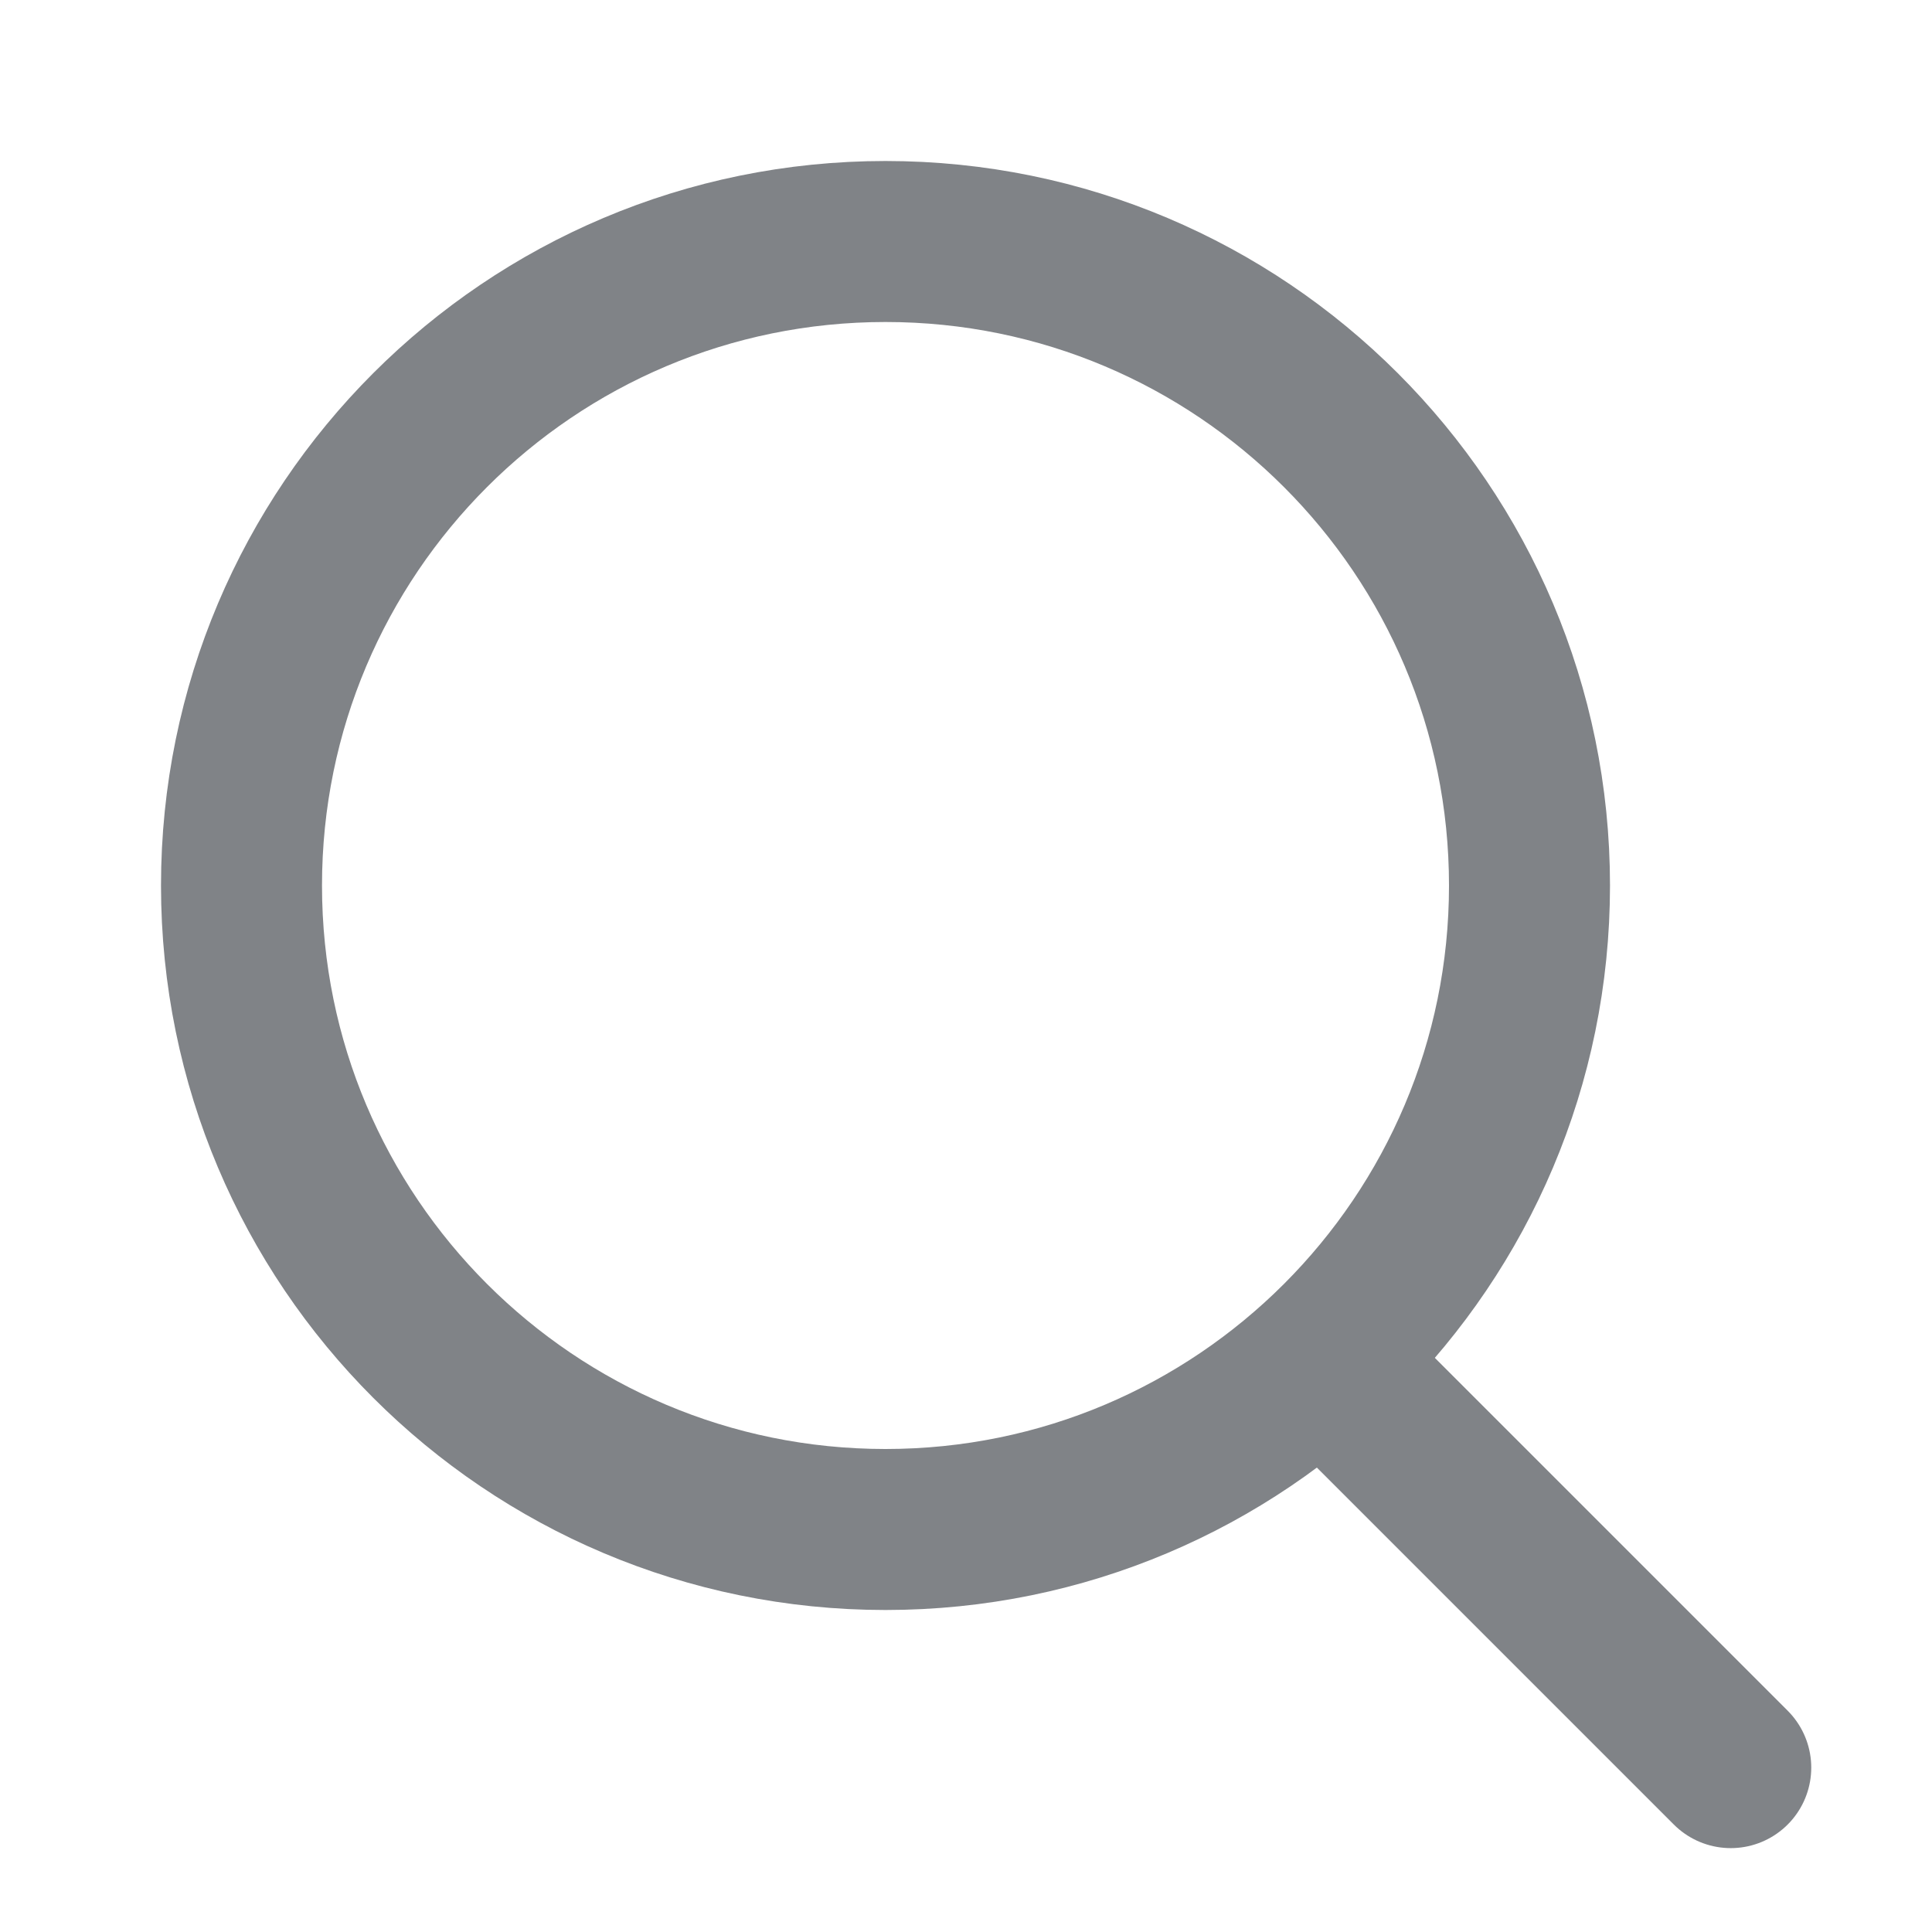
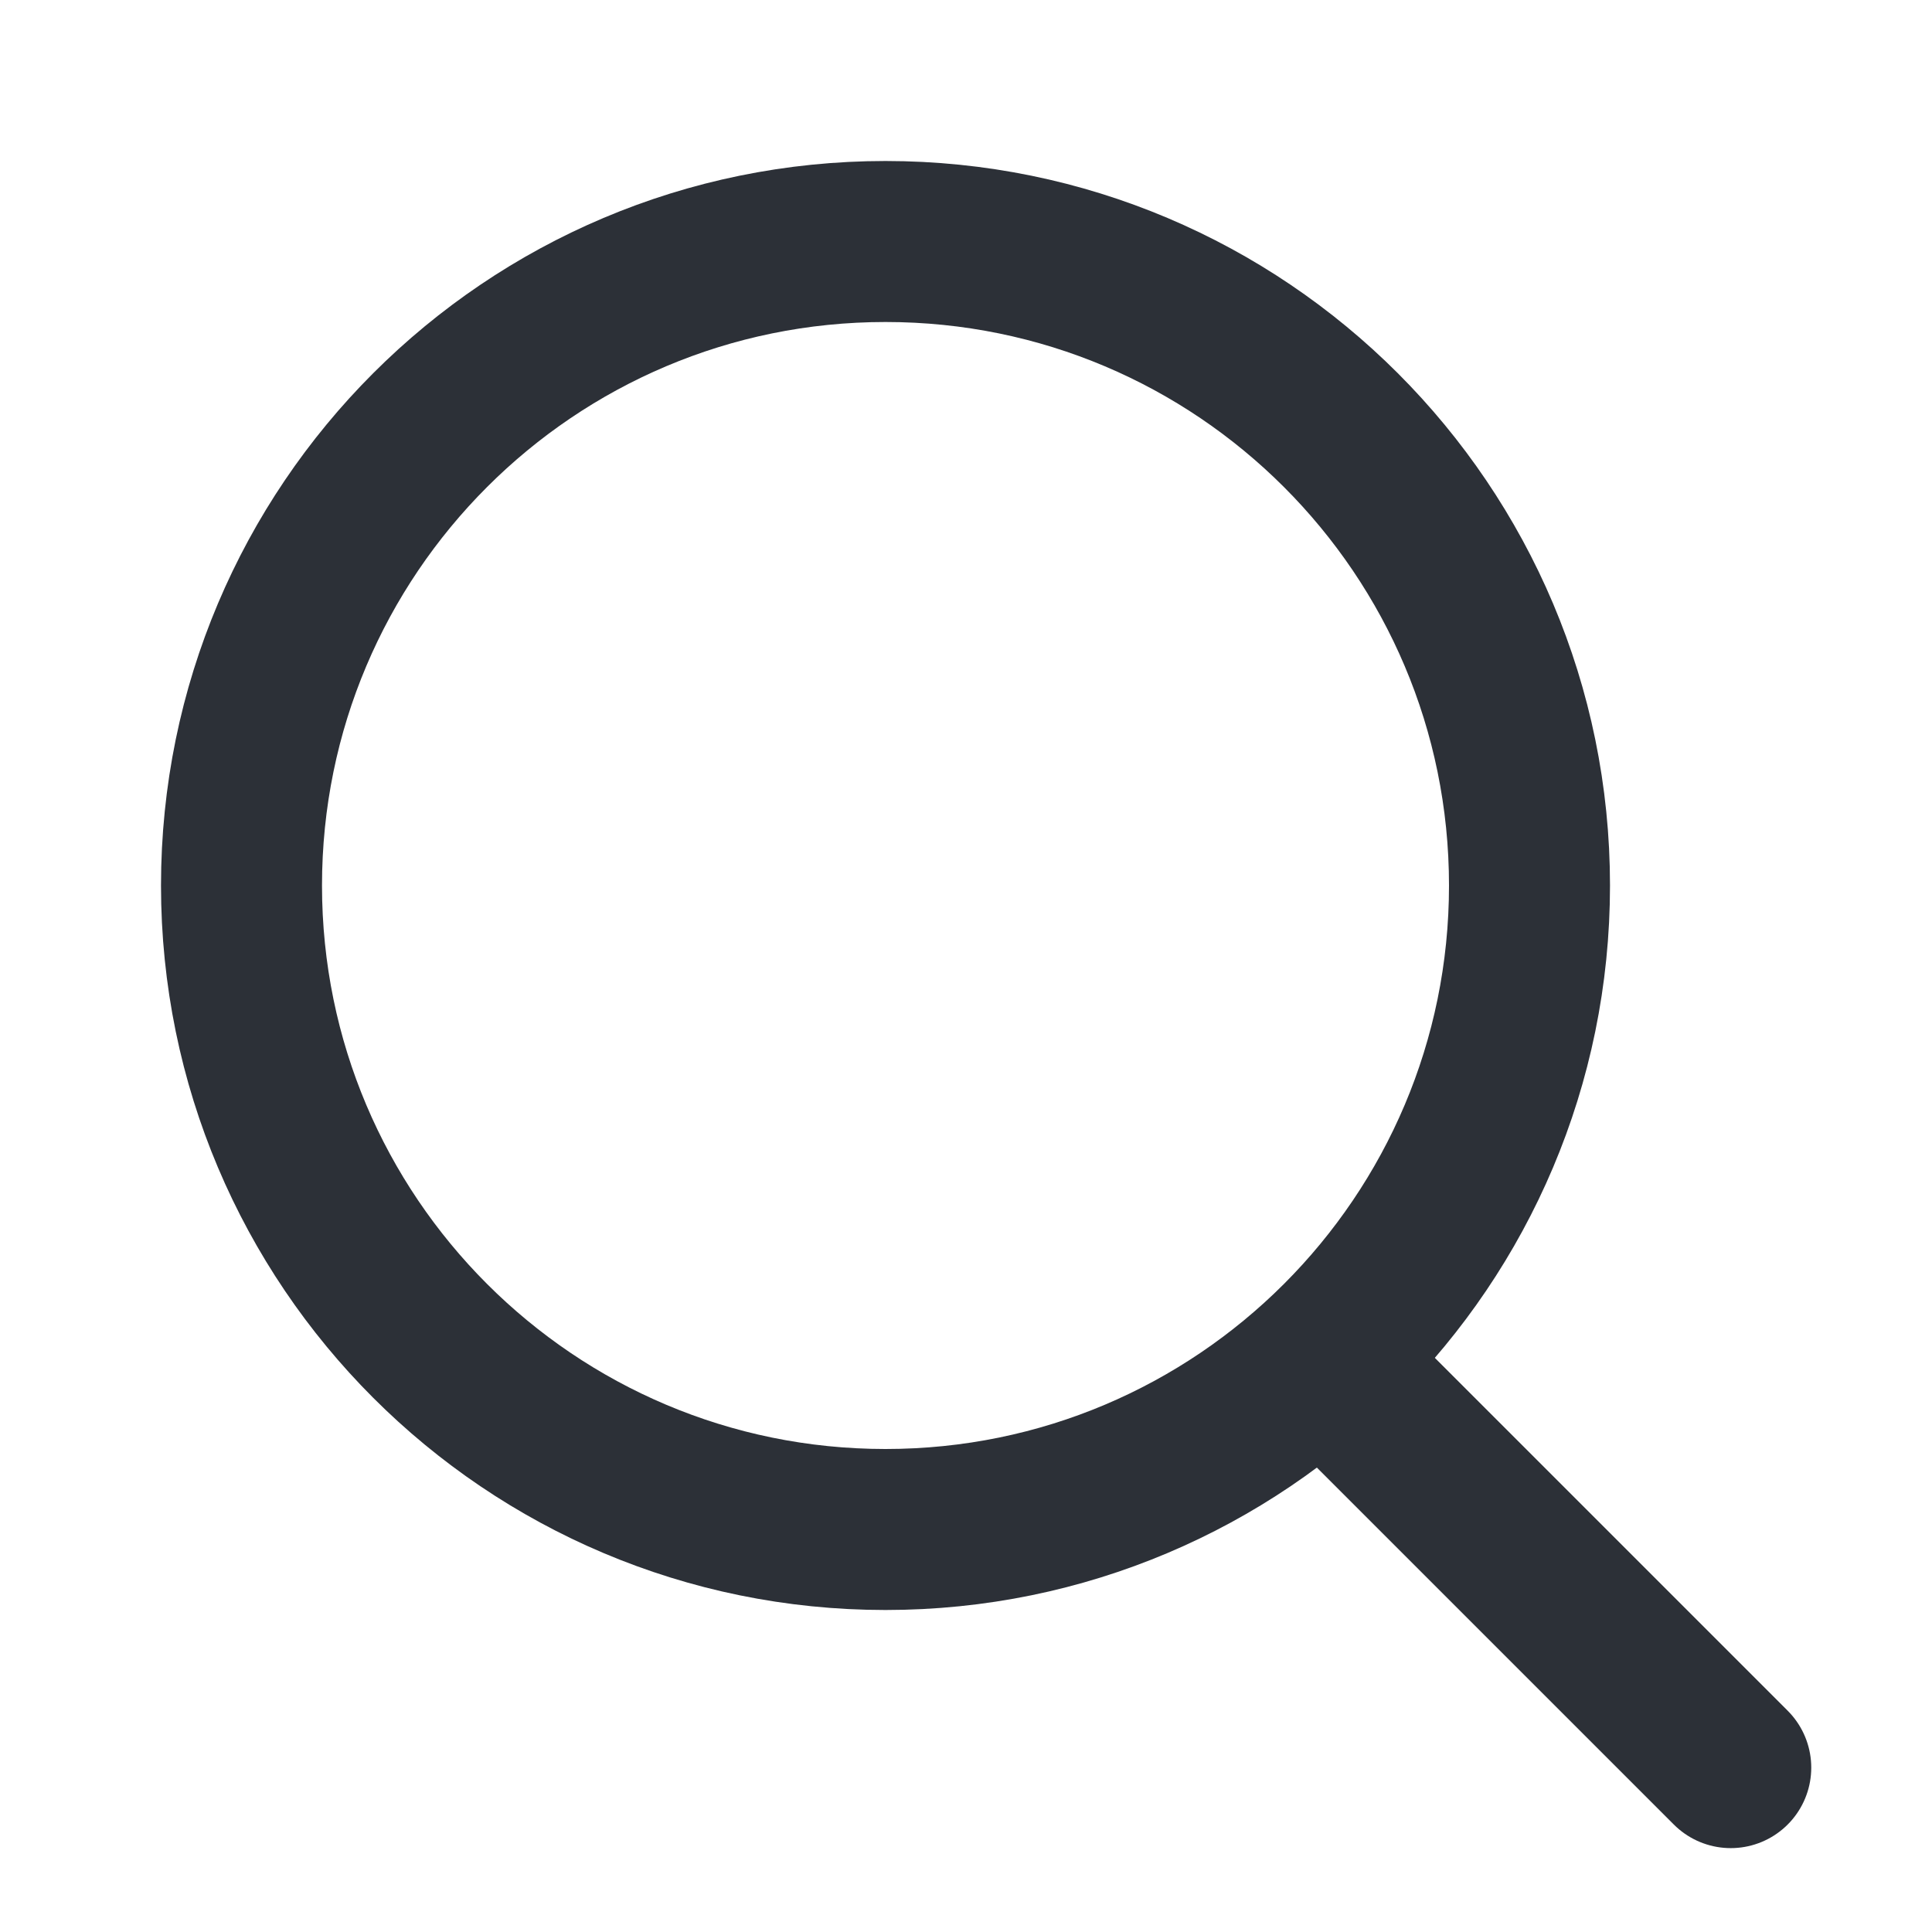
<svg xmlns="http://www.w3.org/2000/svg" width="24" height="24" viewBox="0 0 24 24" fill="none">
-   <g opacity="0.6">
-     <circle cx="11" cy="11" r="8" stroke="#2C3037" stroke-width="2" stroke-linecap="round" stroke-linejoin="round" />
-     <path d="M16.5 16.958L21.5 21.958" stroke="#2C3037" stroke-width="2" stroke-linecap="round" stroke-linejoin="round" />
-   </g>
+   <circle cx="11" cy="11" r="8" stroke="#2C3037" stroke-width="2" stroke-linecap="round" stroke-linejoin="round" />
+   <path d="M16.5 16.958L21.5 21.958" stroke="#2C3037" stroke-width="2" stroke-linecap="round" stroke-linejoin="round" />
</svg>
